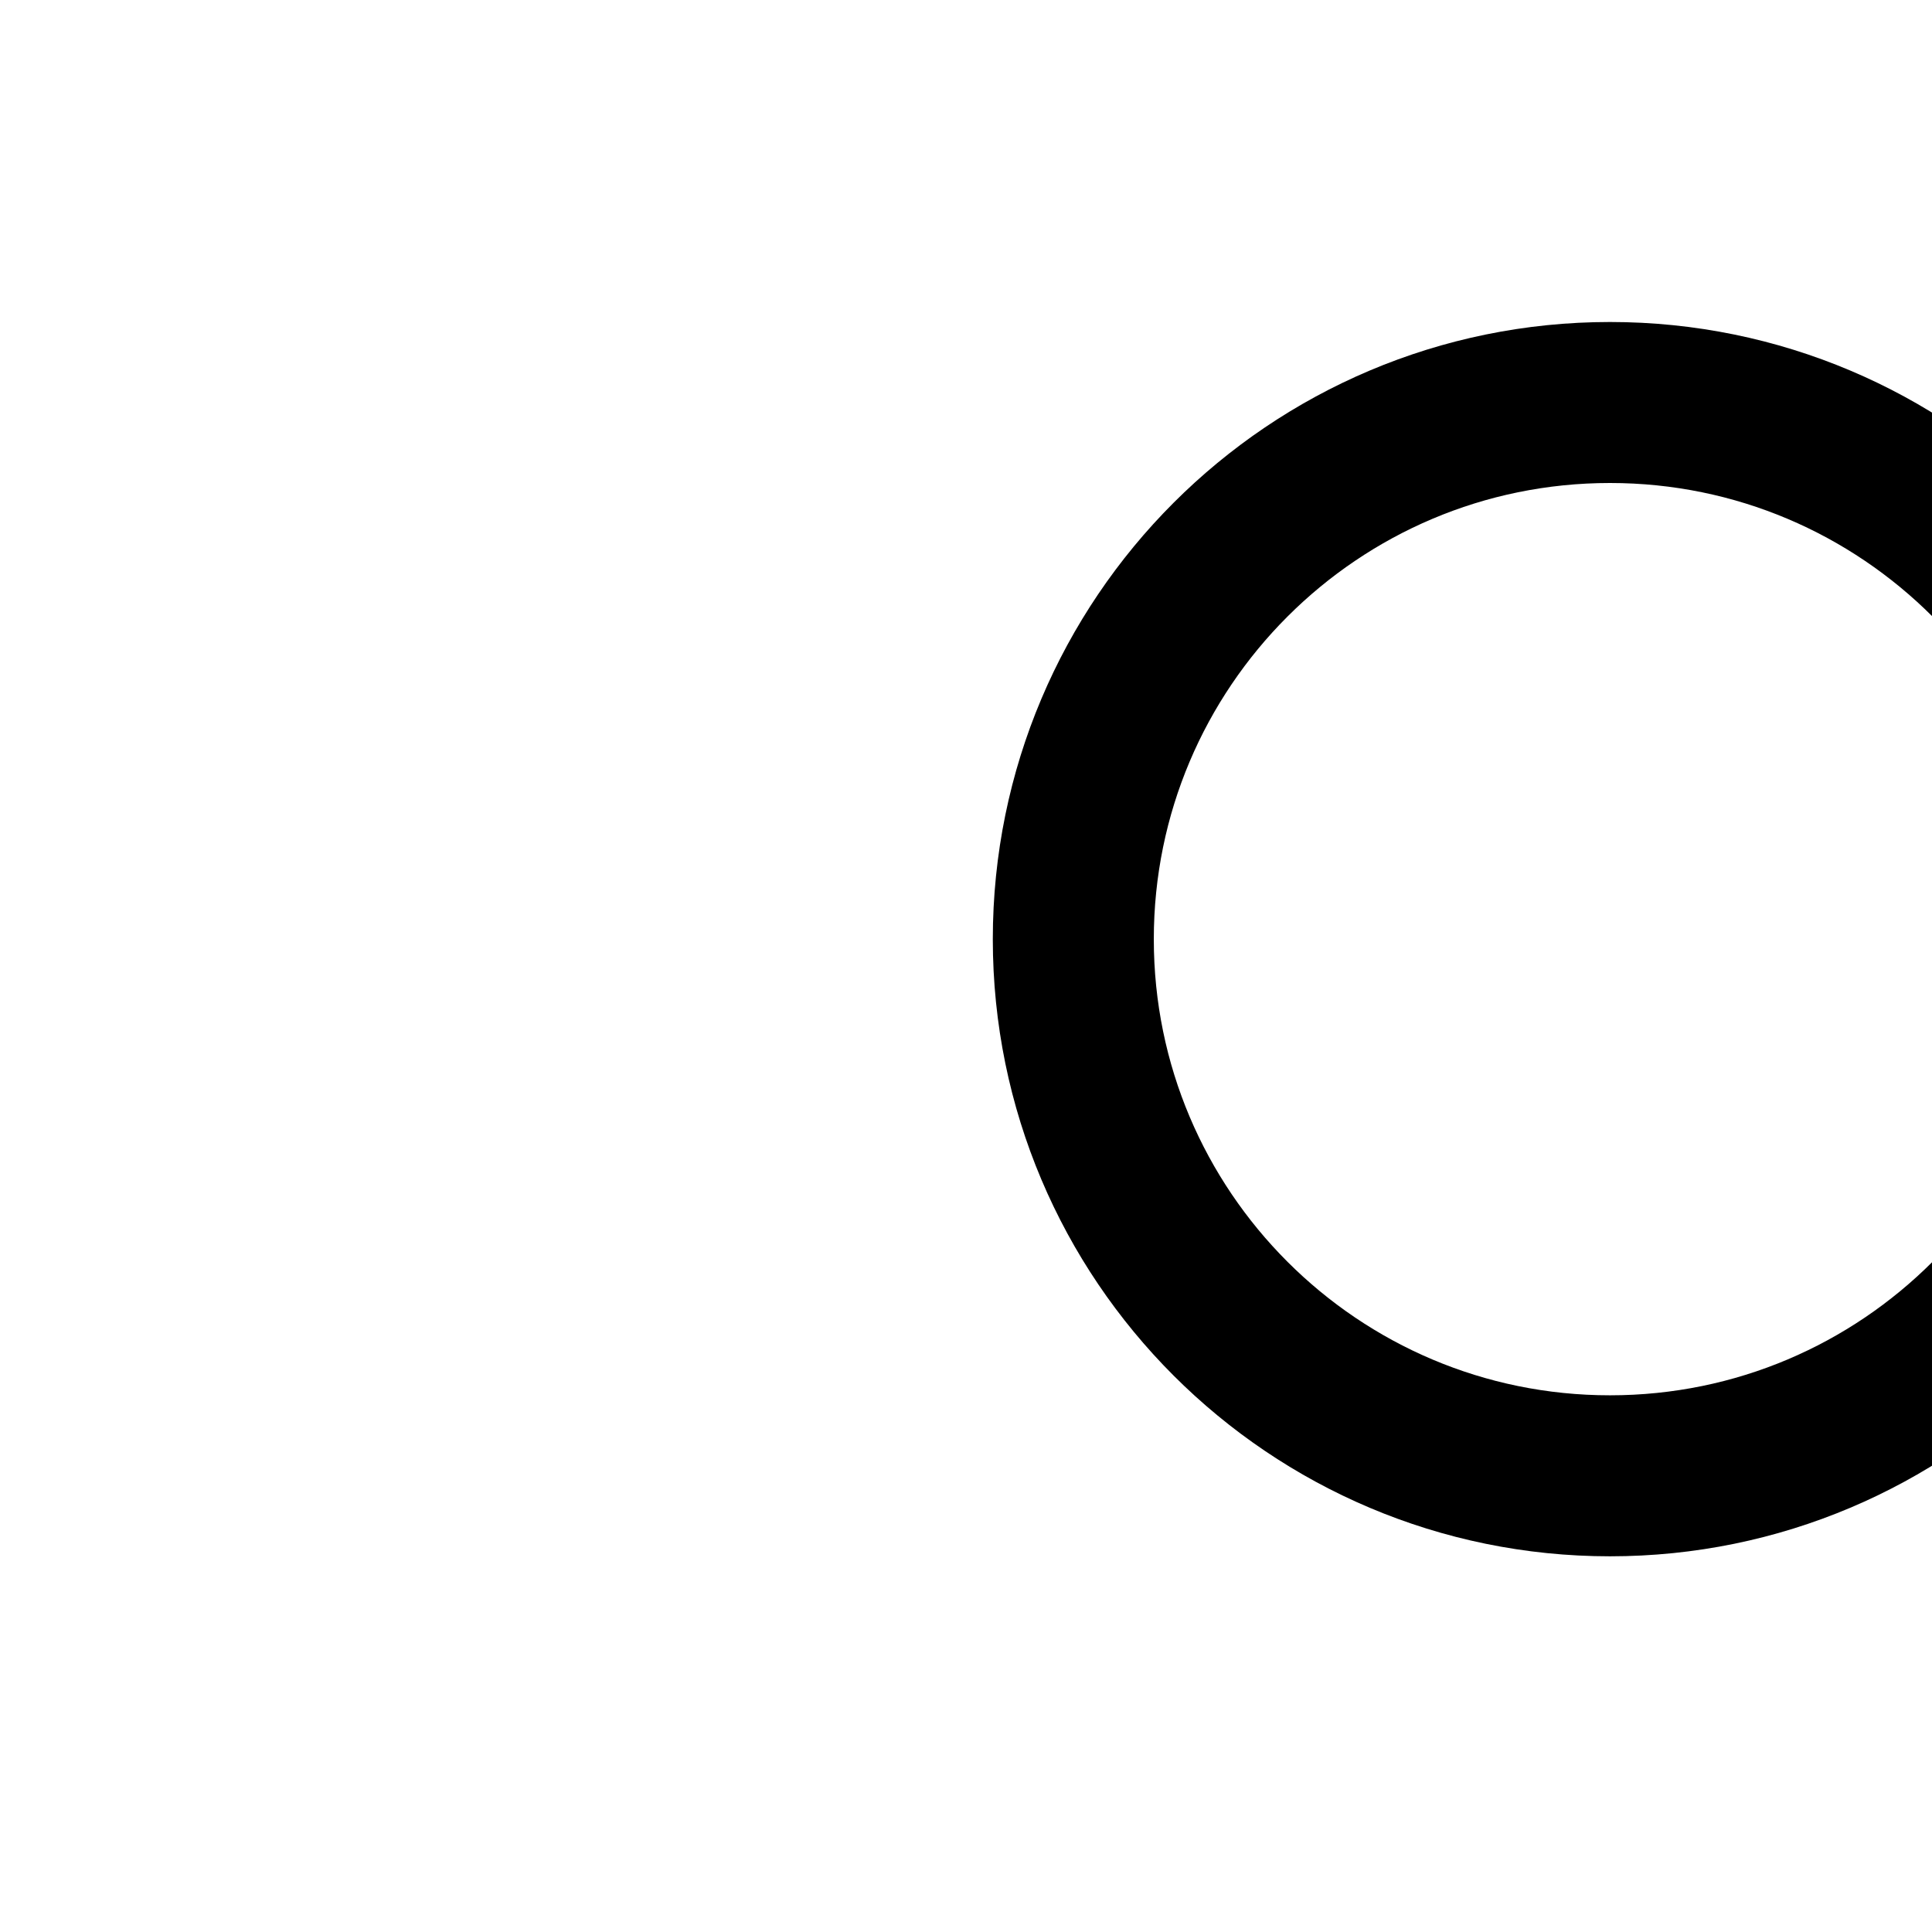
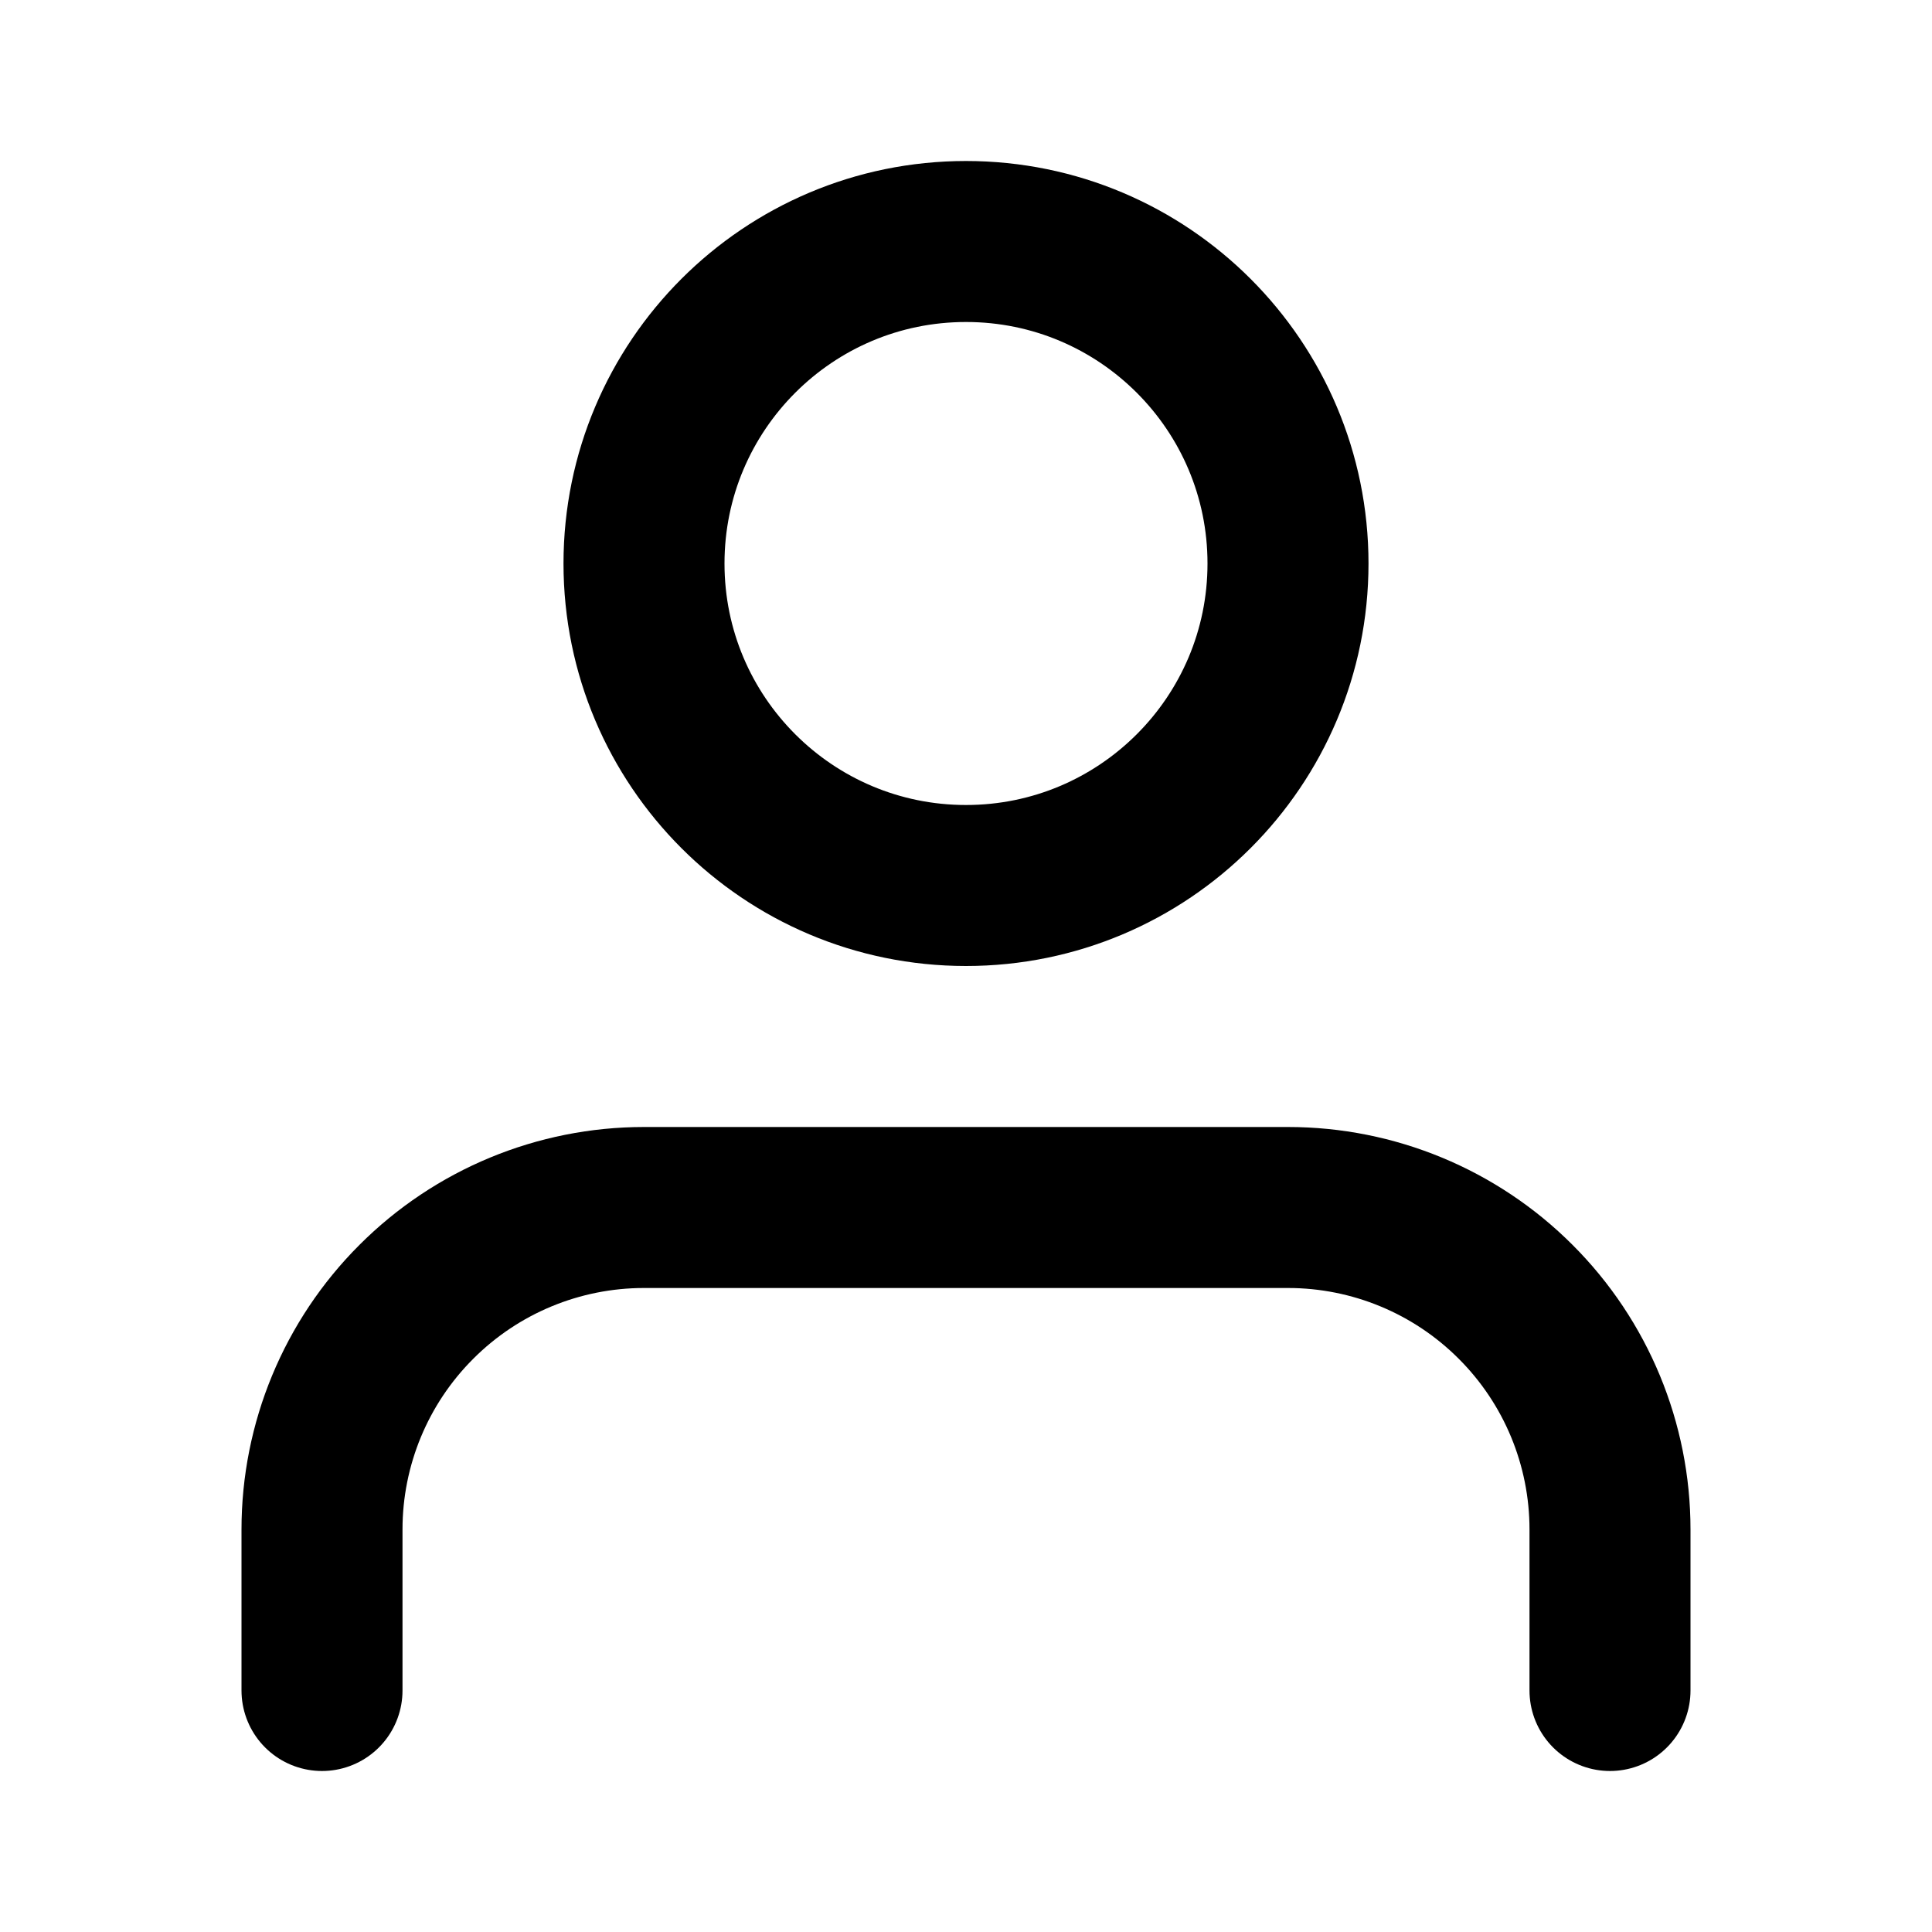
<svg xmlns="http://www.w3.org/2000/svg" width="24" height="24" viewBox="0 0 24 24" fill="none">
-   <path d="M33.333 35V31.667C33.333 29.899 32.631 28.203 31.381 26.953C30.131 25.702 28.435 25 26.667 25H13.333C11.565 25 9.87 25.702 8.619 26.953C7.369 28.203 6.667 29.899 6.667 31.667V35" stroke="black" stroke-width="2" stroke-linecap="round" stroke-linejoin="round" />
-   <path d="M20 18.333C23.682 18.333 26.667 15.349 26.667 11.667C26.667 7.985 23.682 5 20 5C16.318 5 13.333 7.985 13.333 11.667C13.333 15.349 16.318 18.333 20 18.333Z" stroke="black" stroke-width="2" stroke-linecap="round" stroke-linejoin="round" />
+   <path d="M20 21V19C20 17.939 19.579 16.922 18.828 16.172C18.078 15.421 17.061 15 16 15H8C6.939 15 5.922 15.421 5.172 16.172C4.421 16.922 4 17.939 4 19V21" stroke="black" stroke-width="2" stroke-linecap="round" stroke-linejoin="round" />
+   <path d="M12 11C14.209 11 16 9.209 16 7C16 4.791 14.209 3 12 3C9.791 3 8 4.791 8 7C8 9.209 9.791 11 12 11Z" stroke="black" stroke-width="2" stroke-linecap="round" stroke-linejoin="round" />
</svg>
